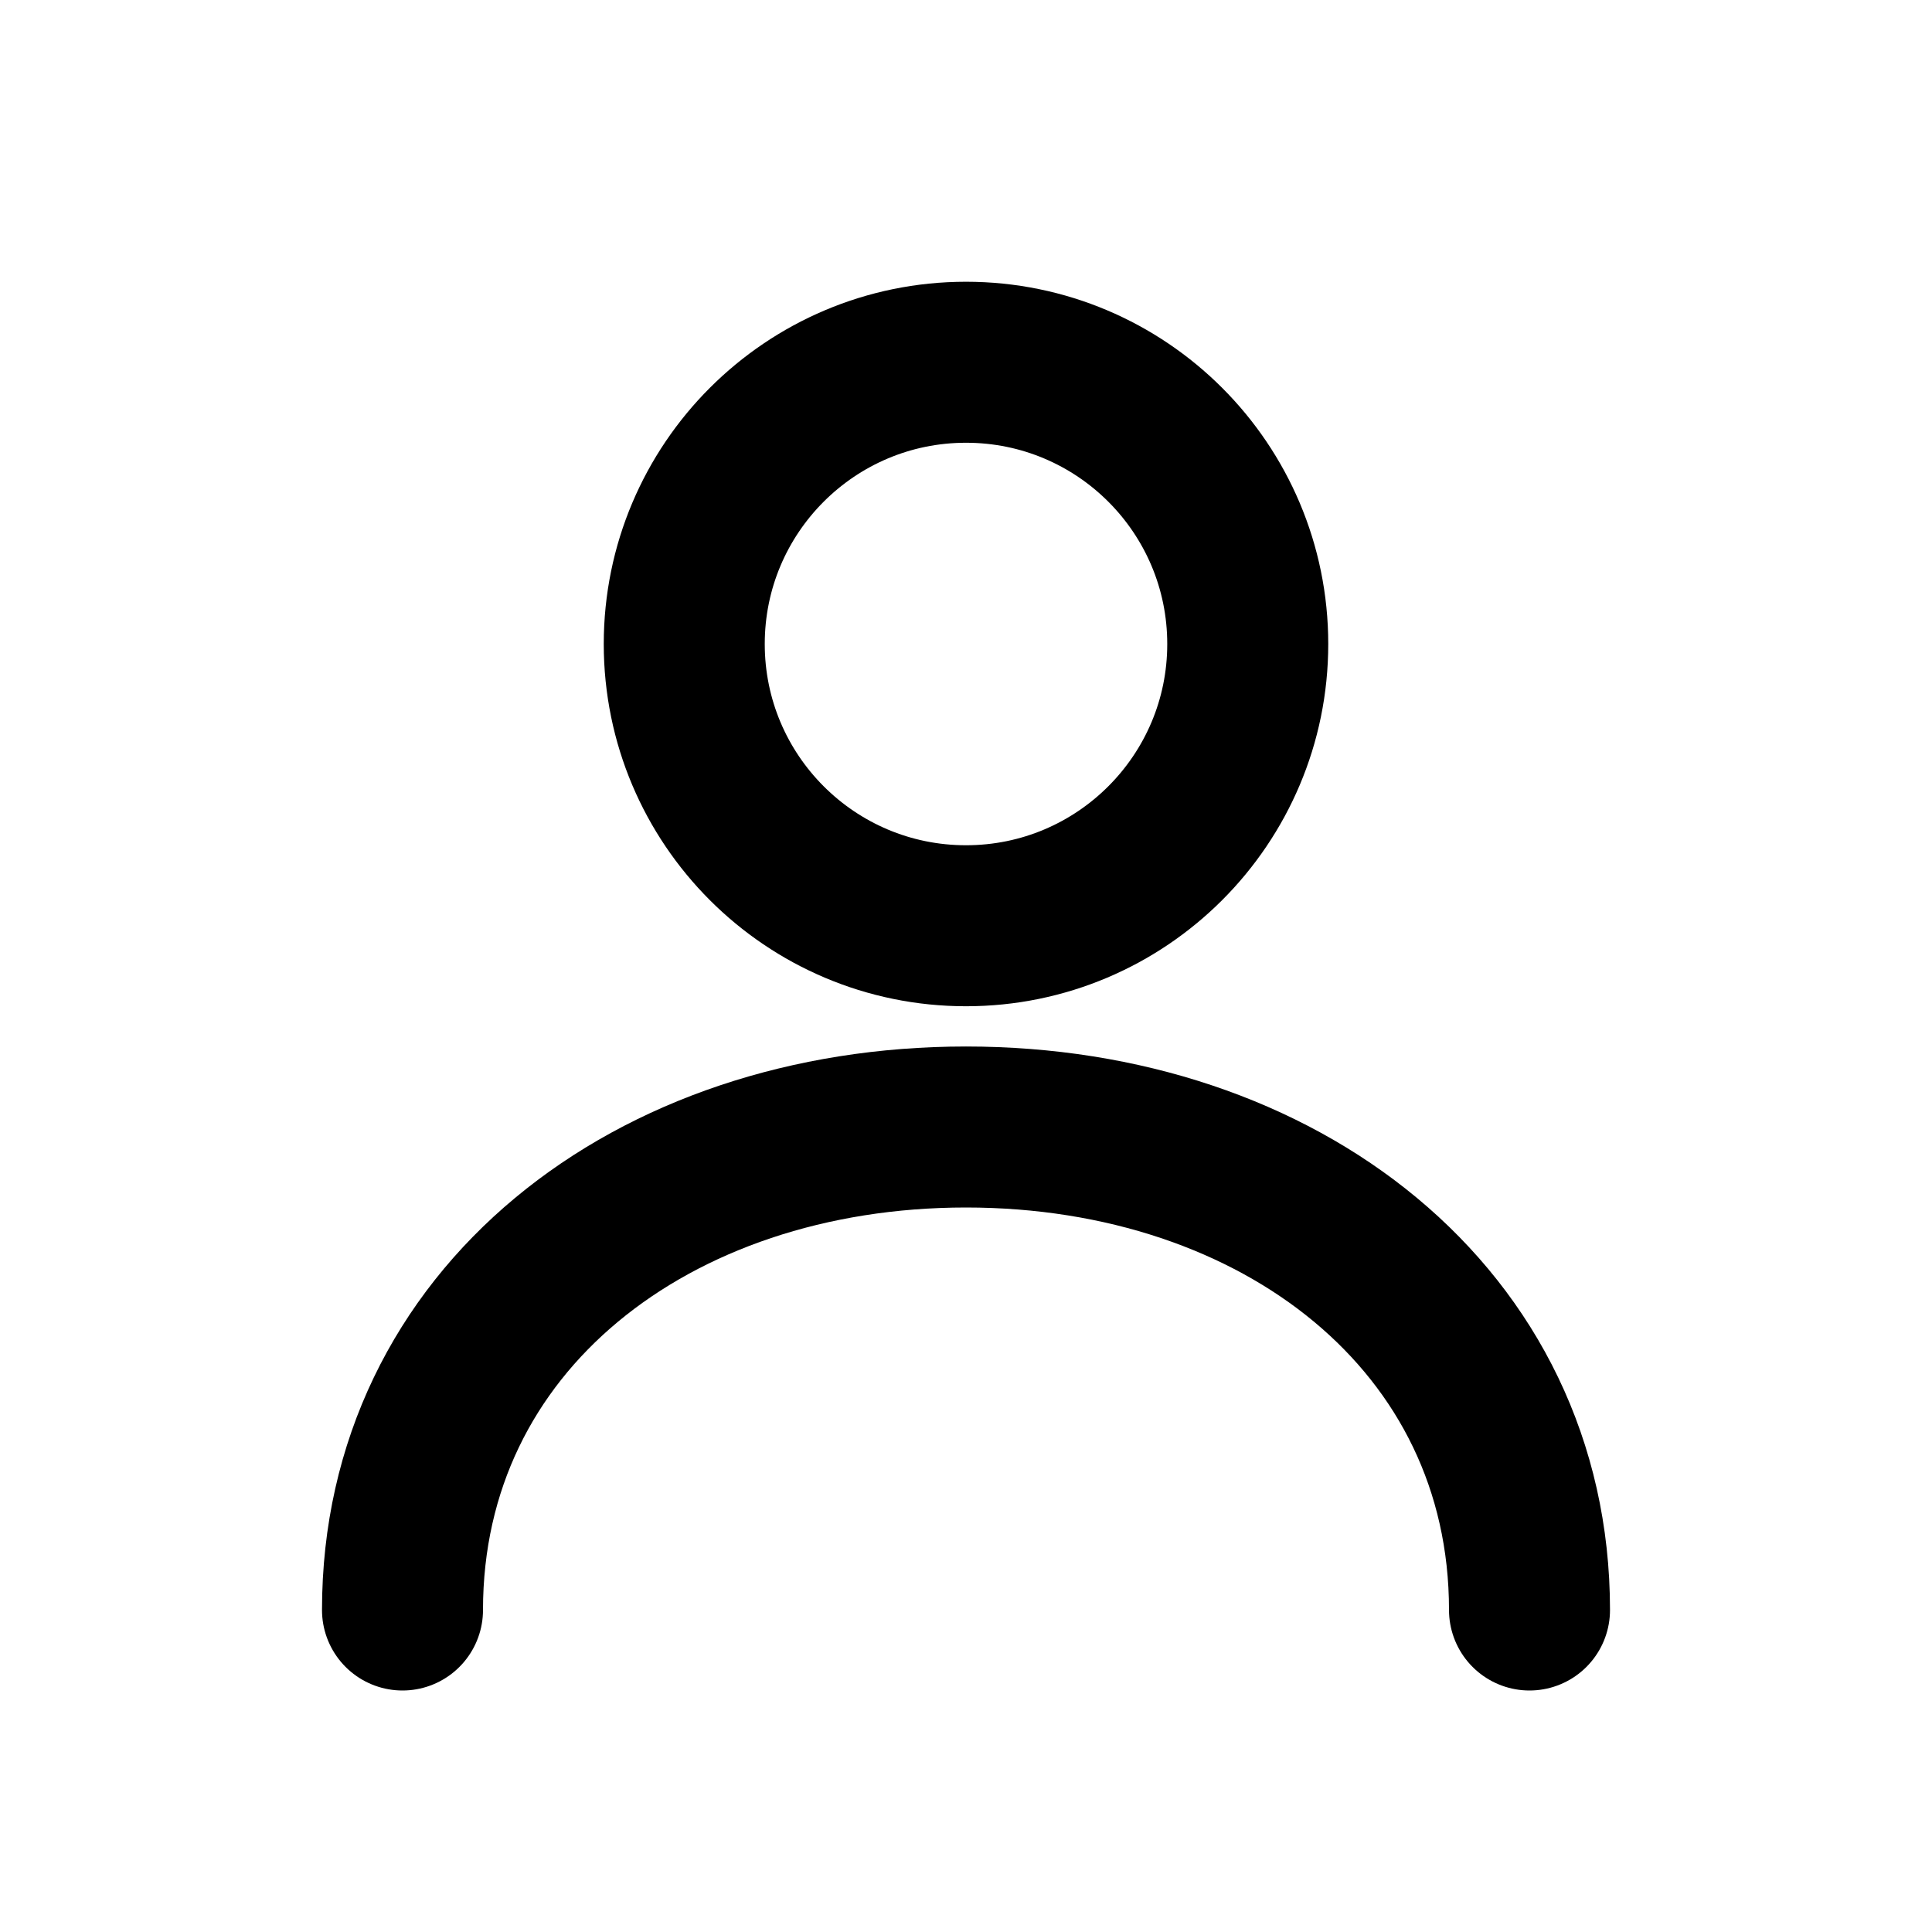
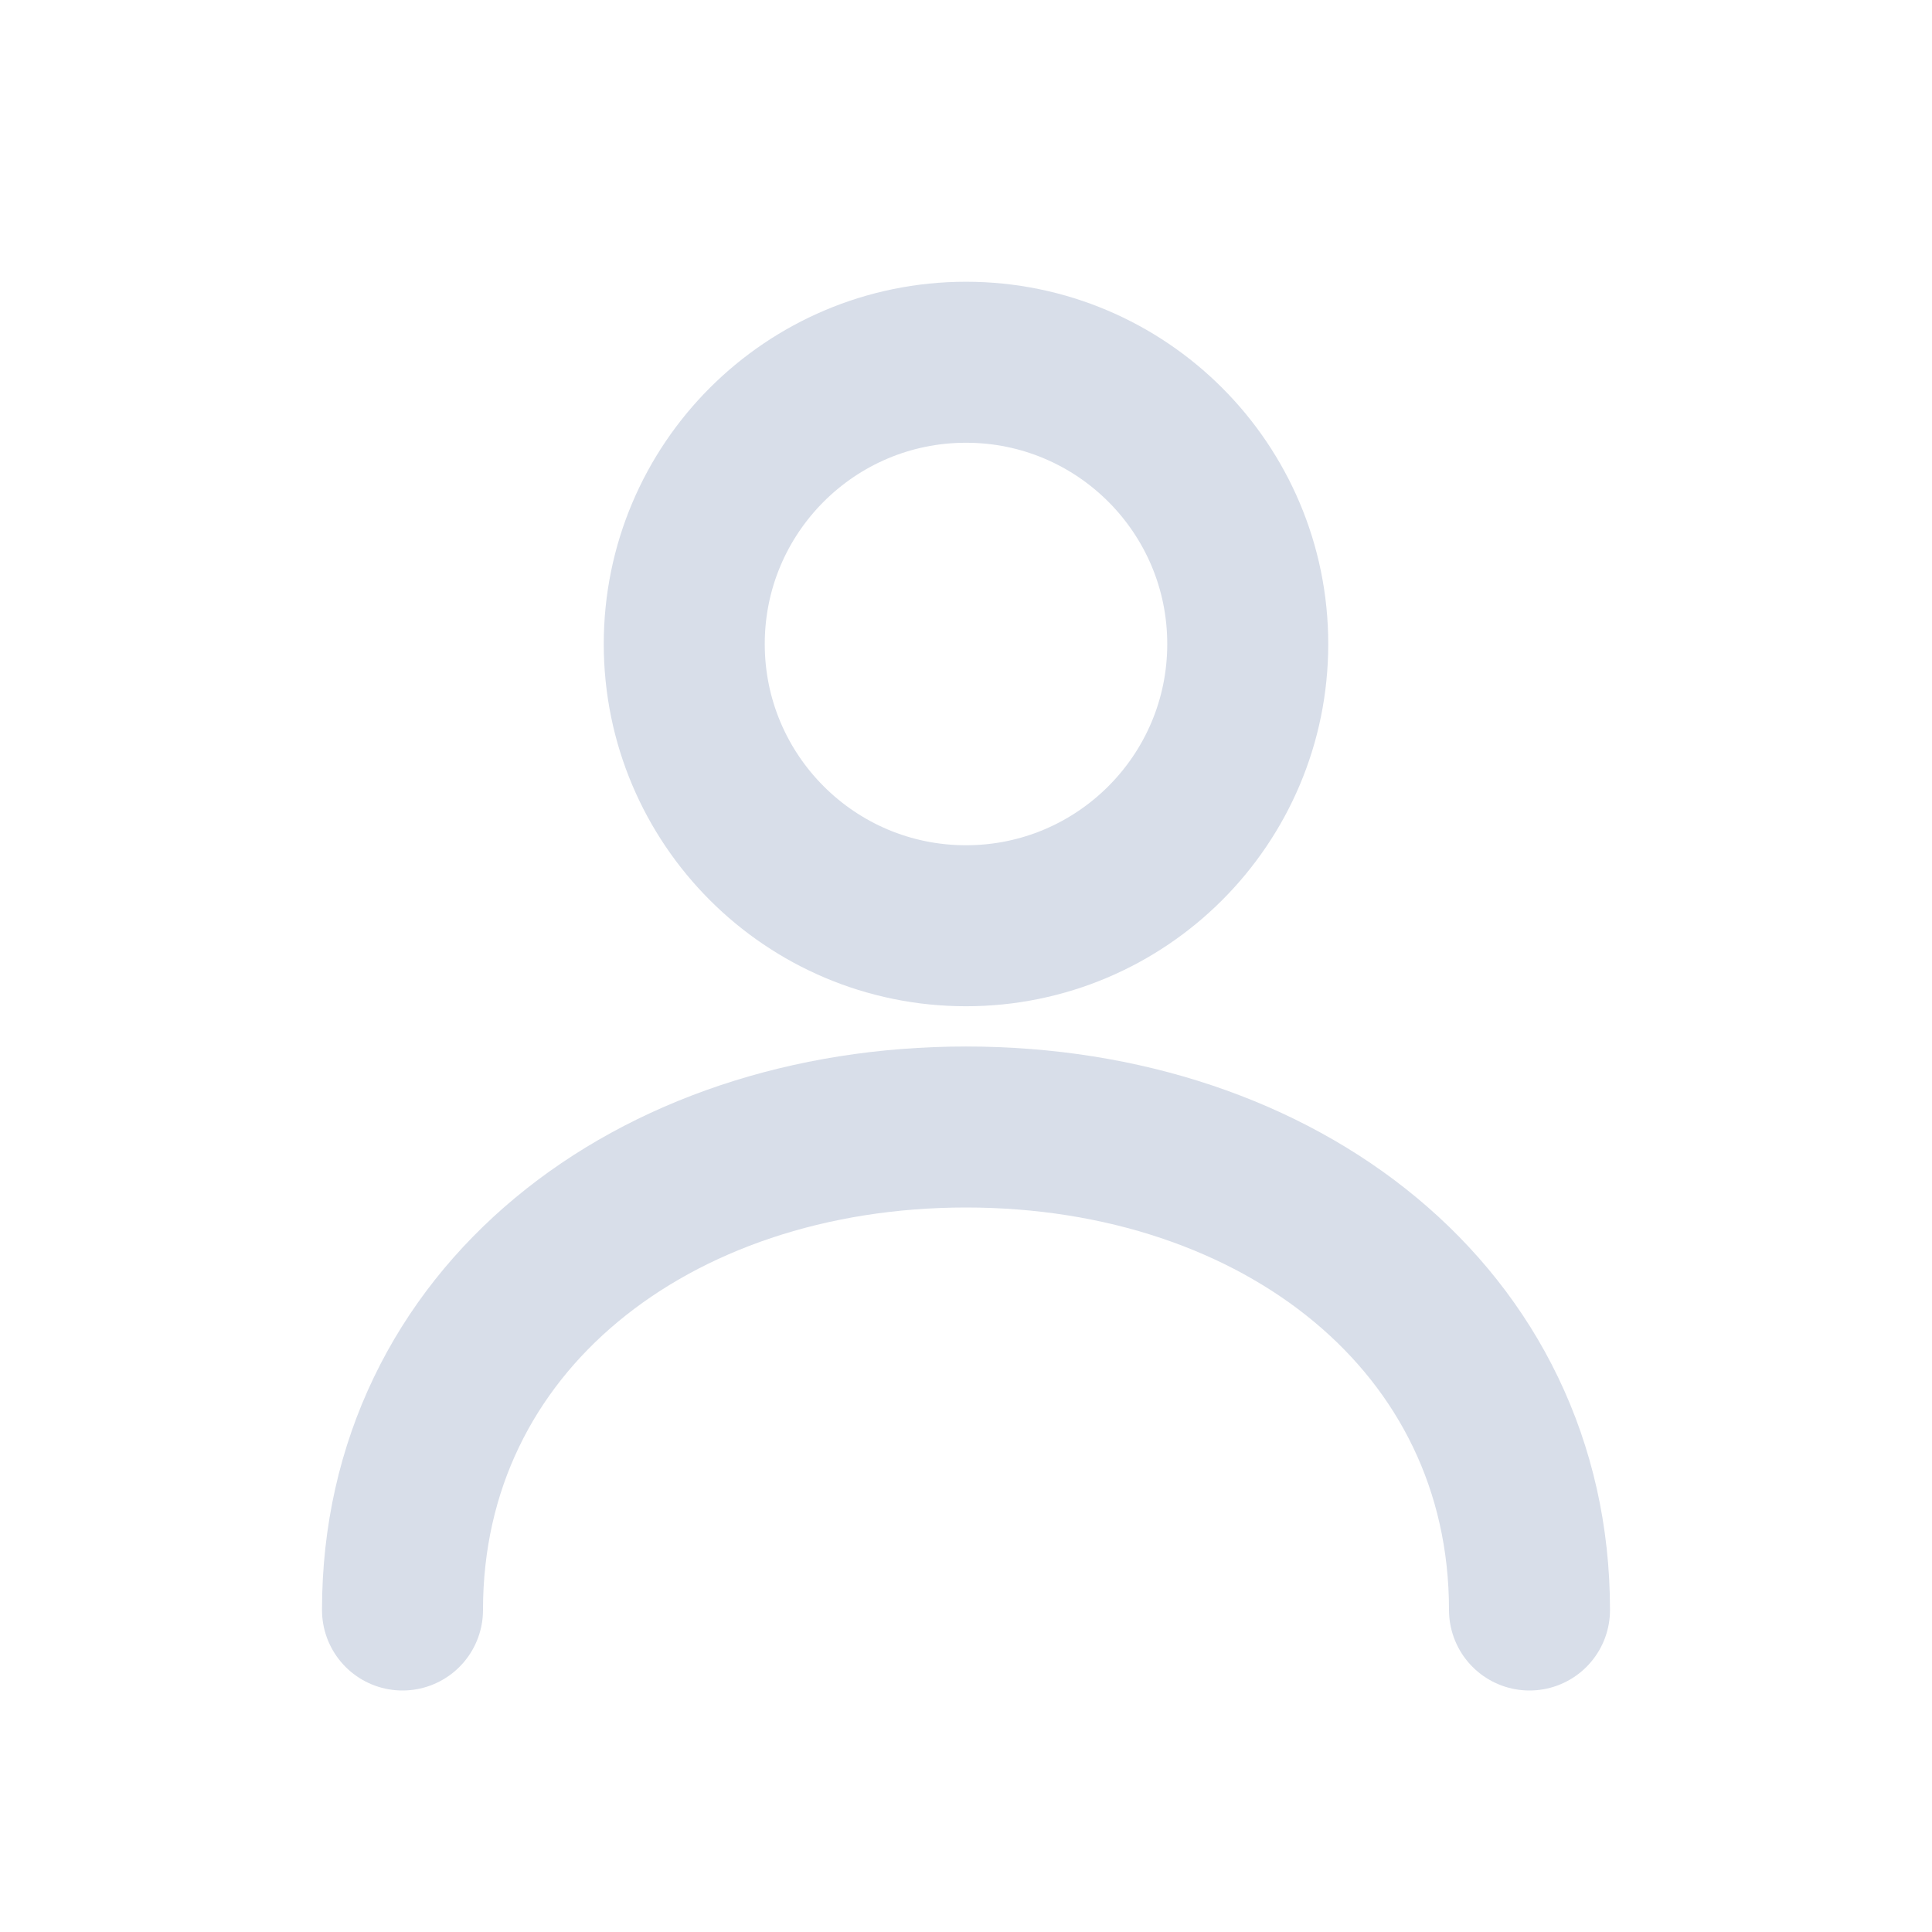
- <svg xmlns="http://www.w3.org/2000/svg" width="24" height="24" viewBox="0 0 24 24" fill="none" stroke="currentColor" stroke-width="2" stroke-linecap="round" stroke-linejoin="round">
+ <svg xmlns="http://www.w3.org/2000/svg" width="24" height="24" viewBox="0 0 24 24" fill="none" stroke="#D8DEE9" stroke-width="2" stroke-linecap="round" stroke-linejoin="round">
  <circle cx="12" cy="8" r="3.5" />
  <path d="M5 20c0-3.6 3.1-6 7-6s7 2.4 7 6" />
</svg>
